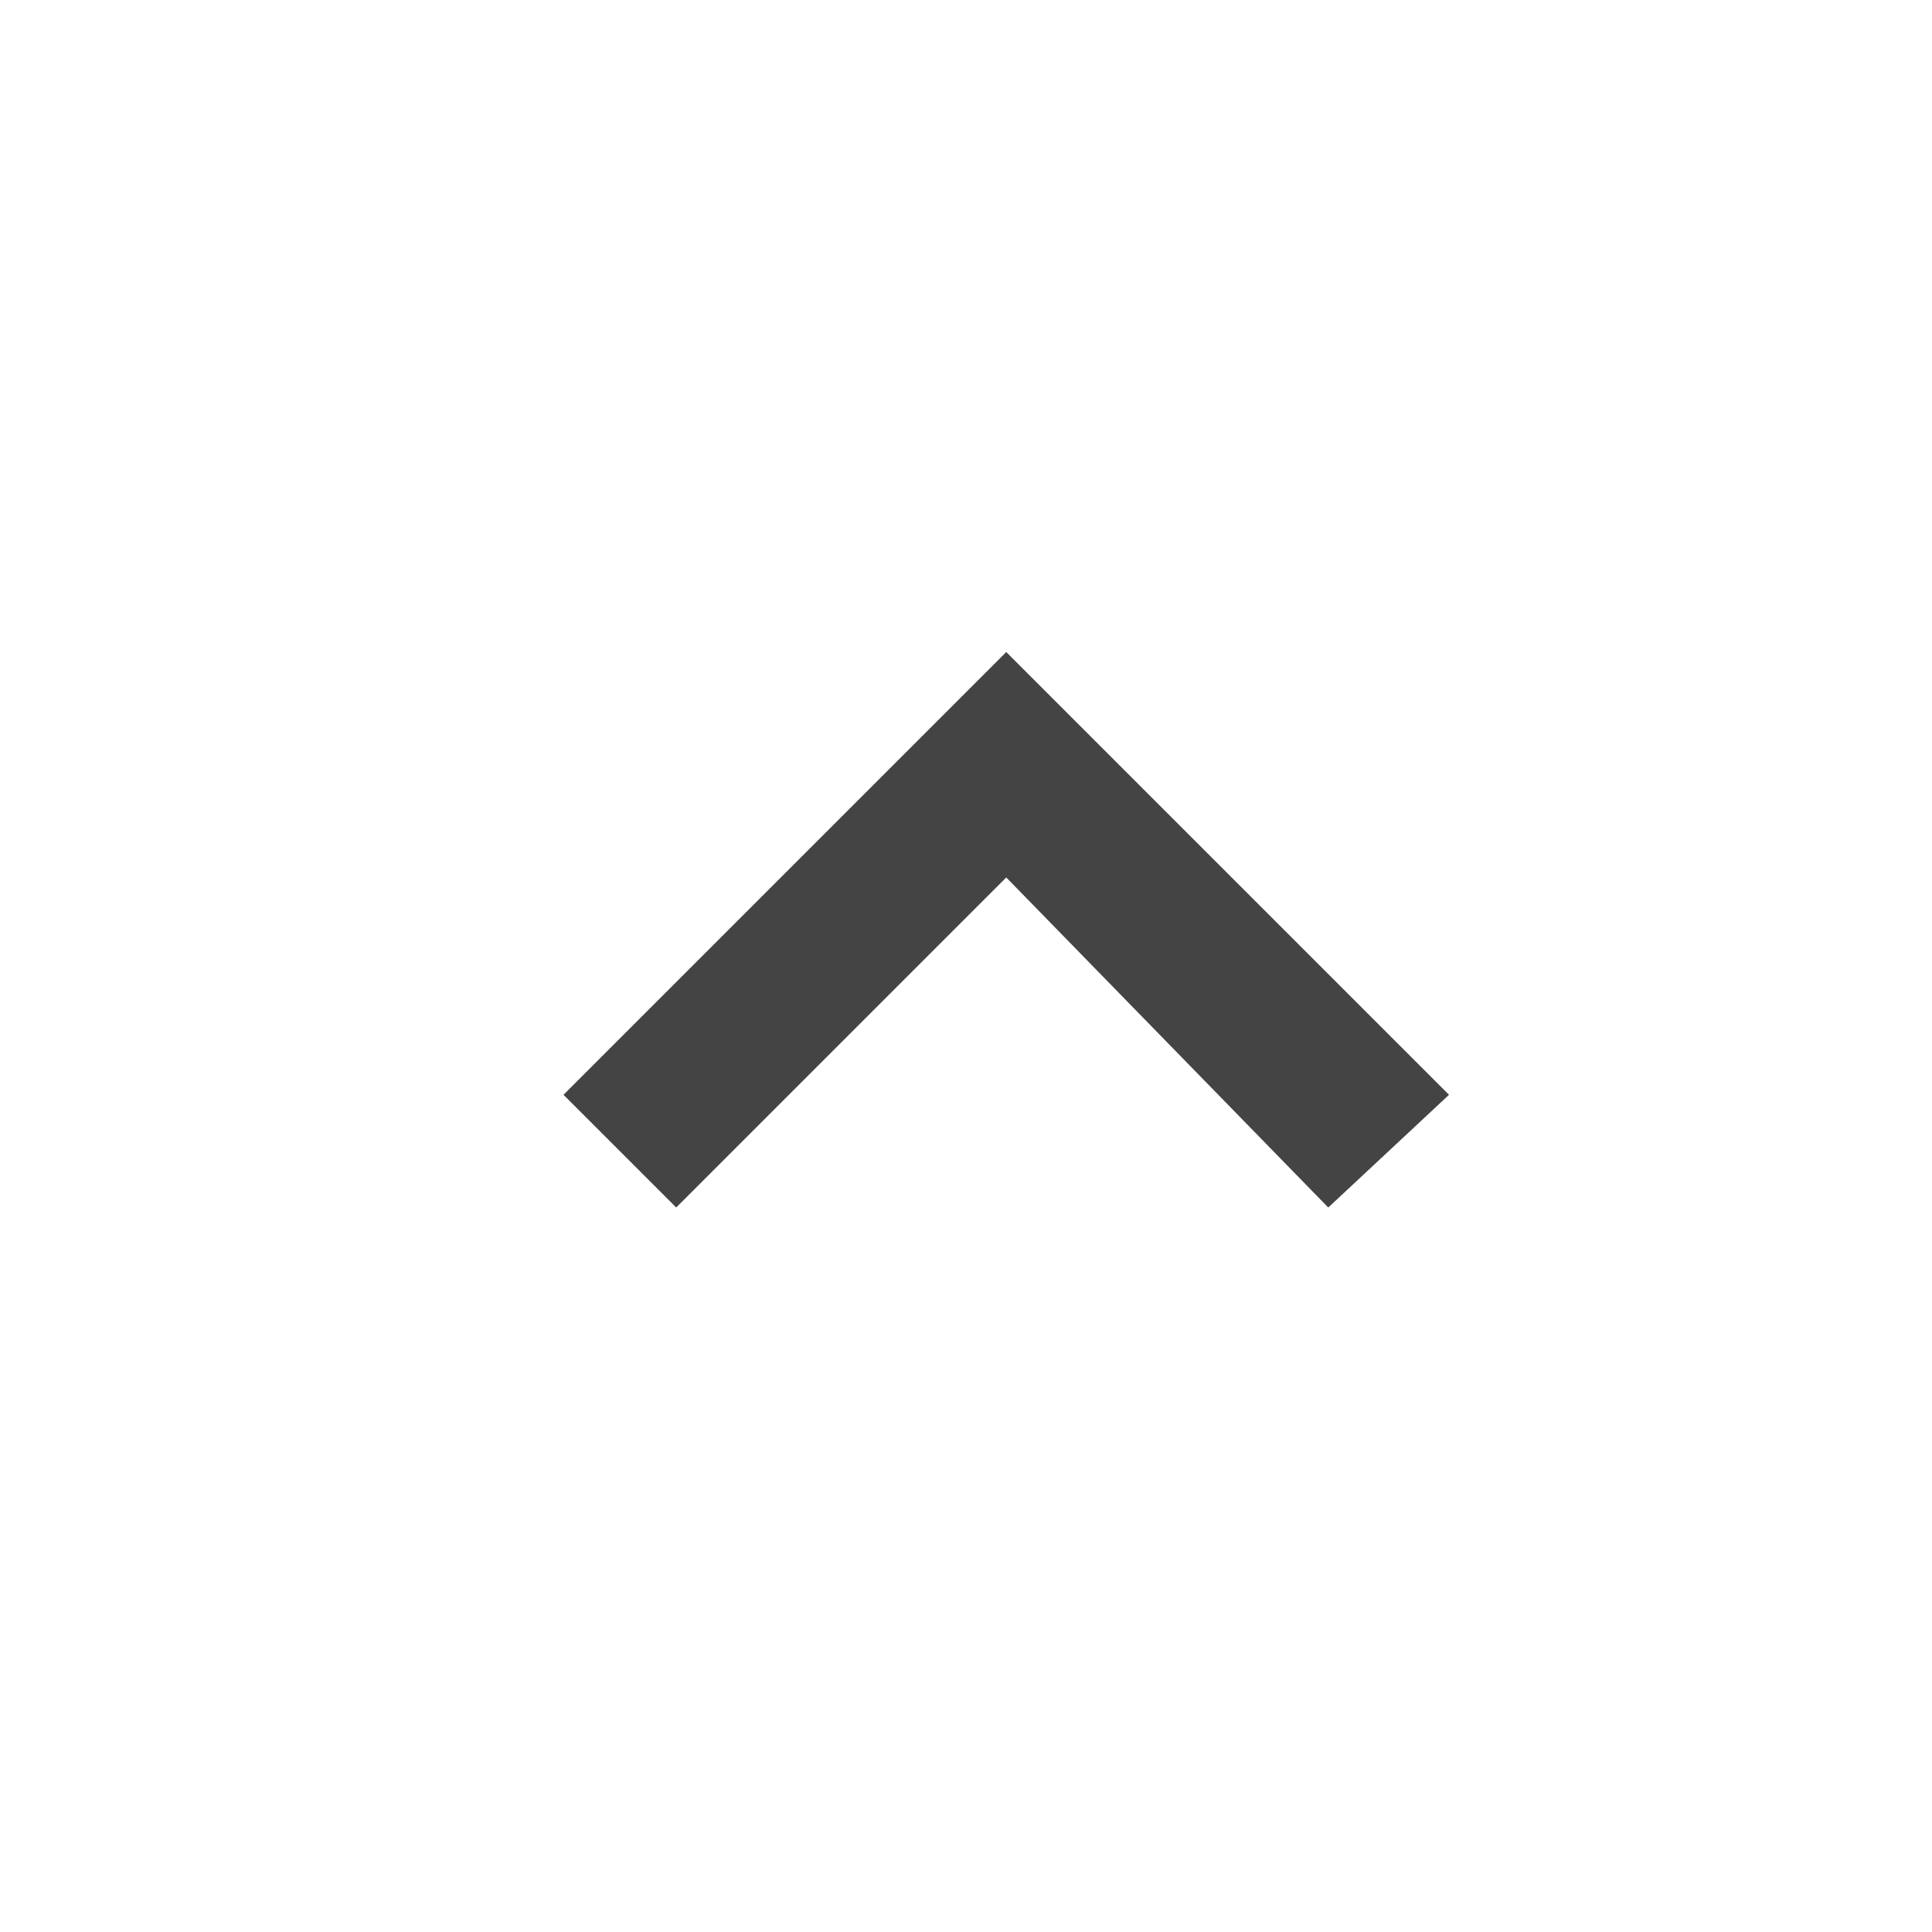
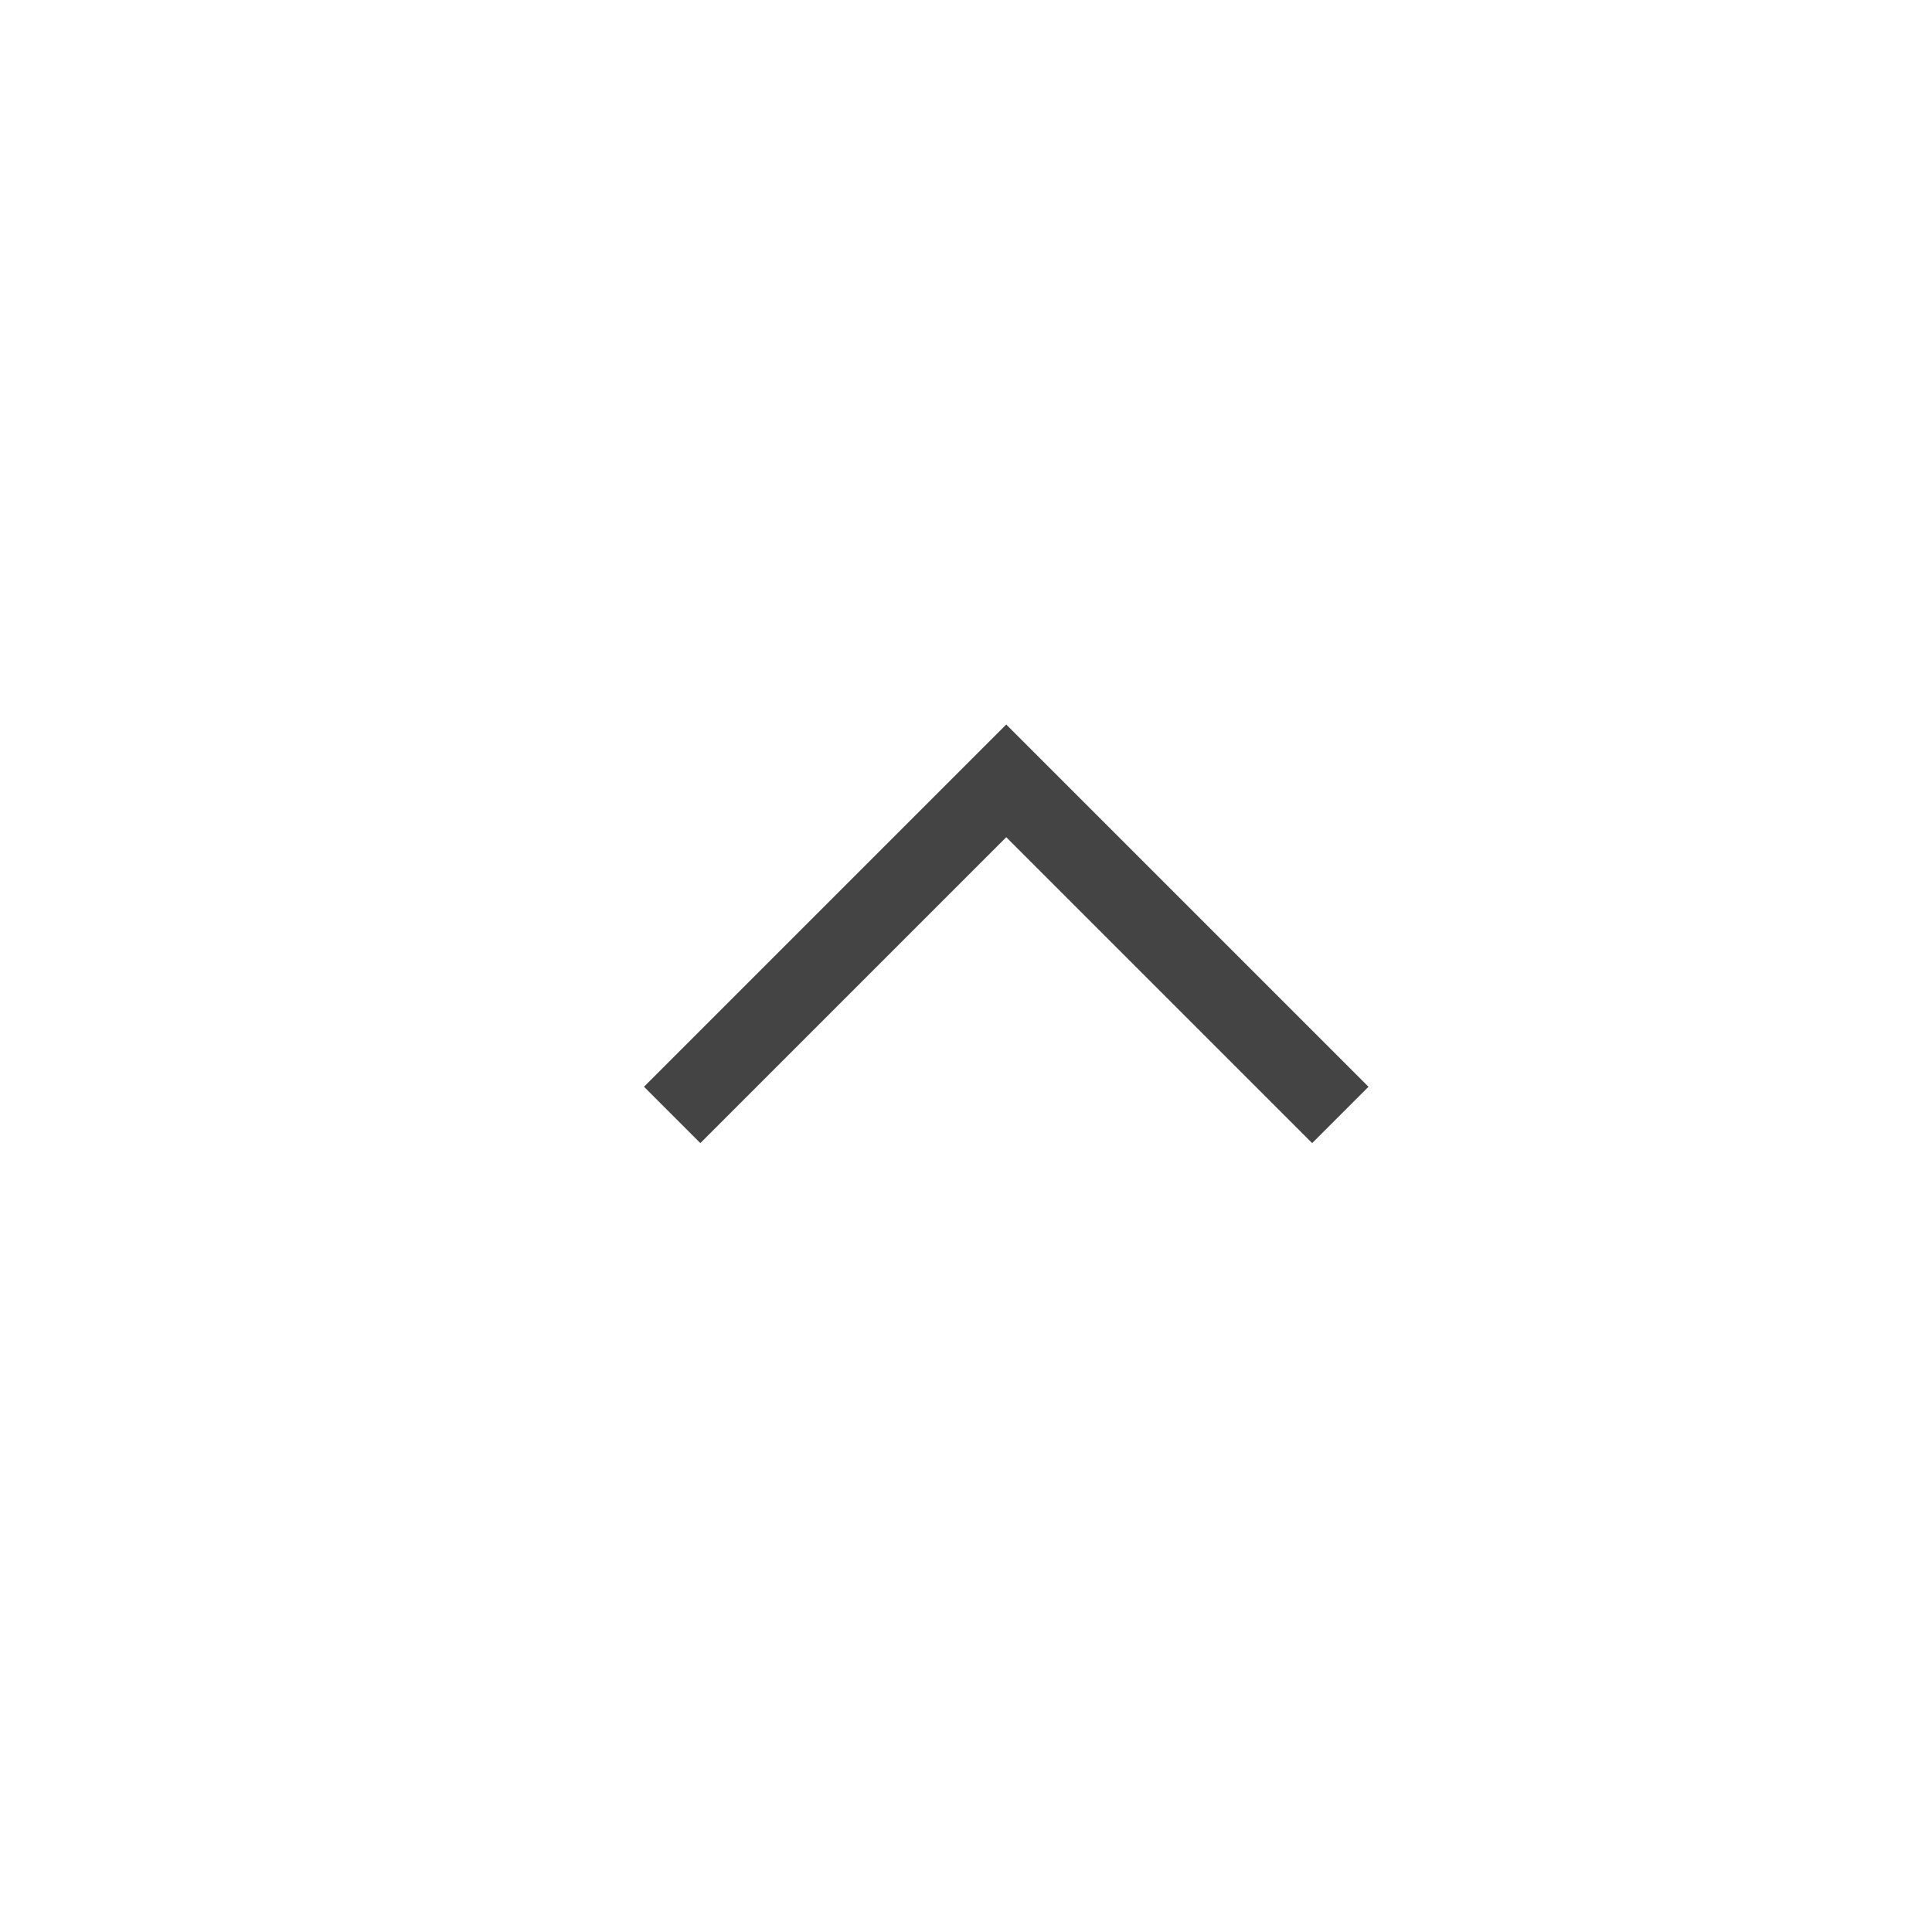
- <svg xmlns="http://www.w3.org/2000/svg" t="1741622351696" class="icon" viewBox="0 0 1024 1024" version="1.1" p-id="20406" width="32" height="32">
-   <path d="M533.333 465.067L358.4 640 298.667 580.267l234.667-234.667 234.667 234.667-64 59.733-170.667-174.933z" fill="#444444" p-id="20407" />
+ <svg xmlns="http://www.w3.org/2000/svg" t="1741637362947" class="icon" viewBox="0 0 1024 1024" version="1.1" p-id="20730" width="32" height="32">
+   <path d="M533.333 384L341.333 576l29.867 29.867 162.133-162.133 162.133 162.133 29.867-29.867L533.333 384z" fill="#444444" p-id="20731" />
</svg>
